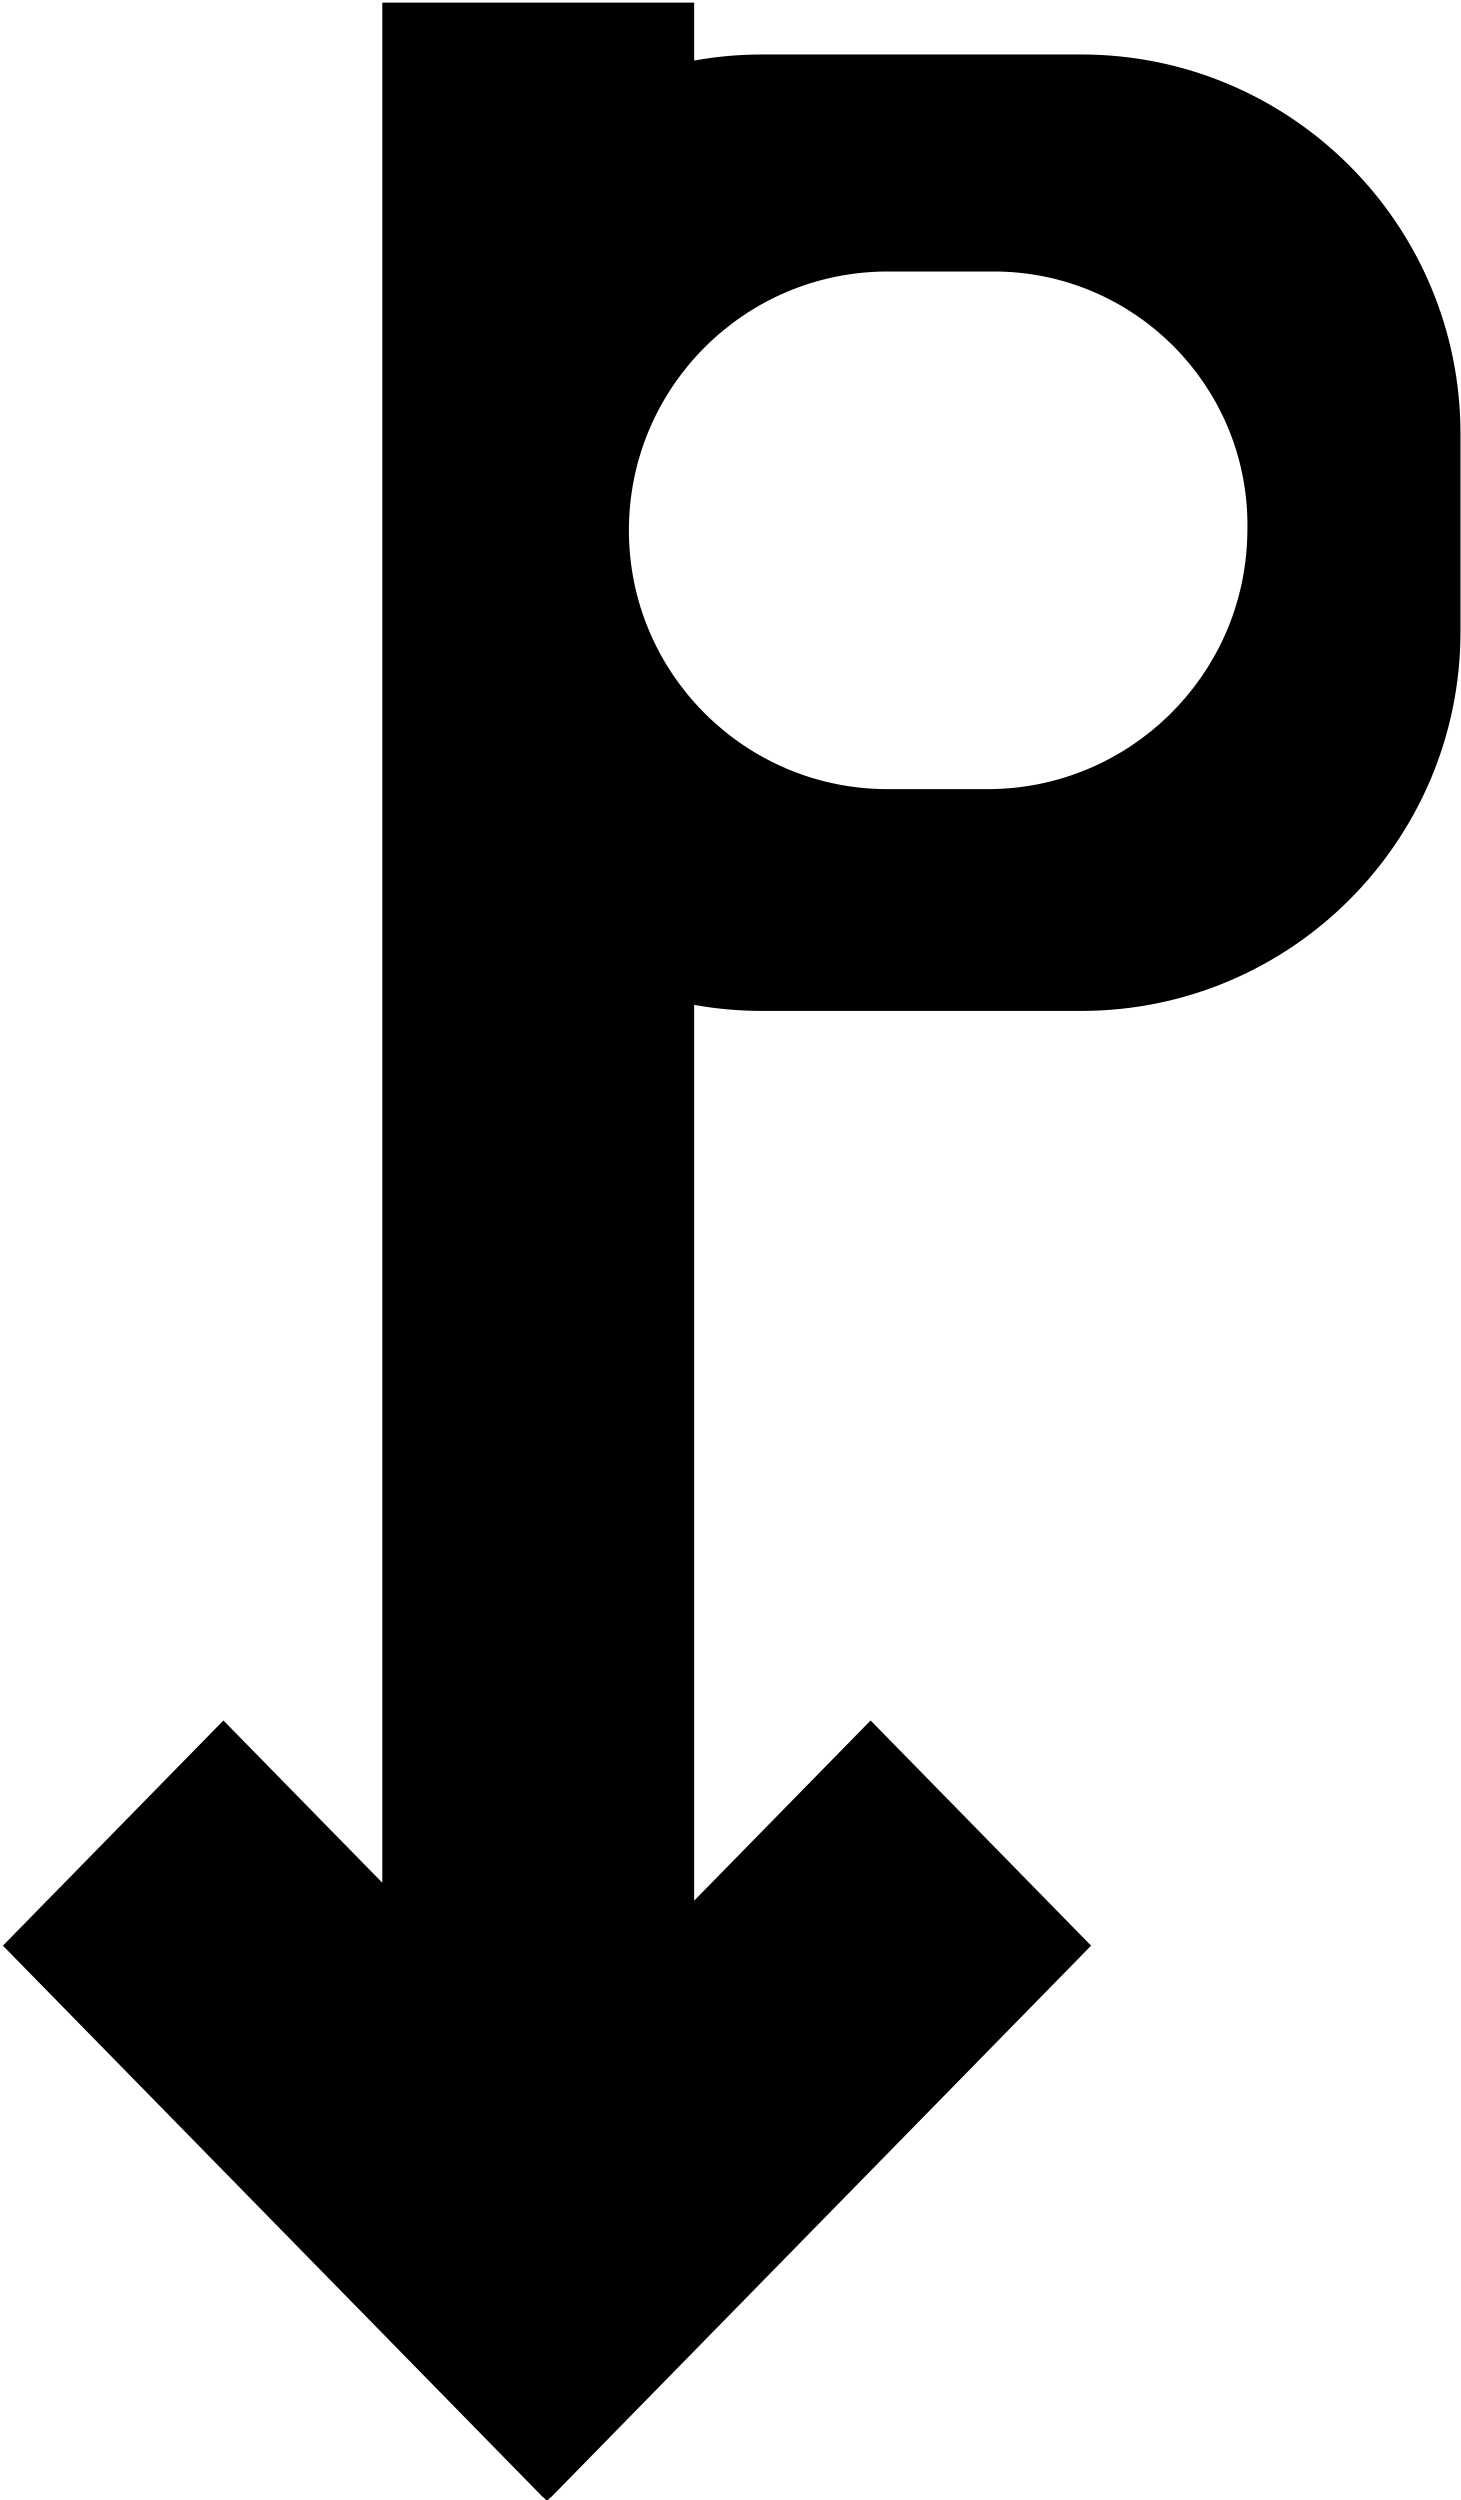
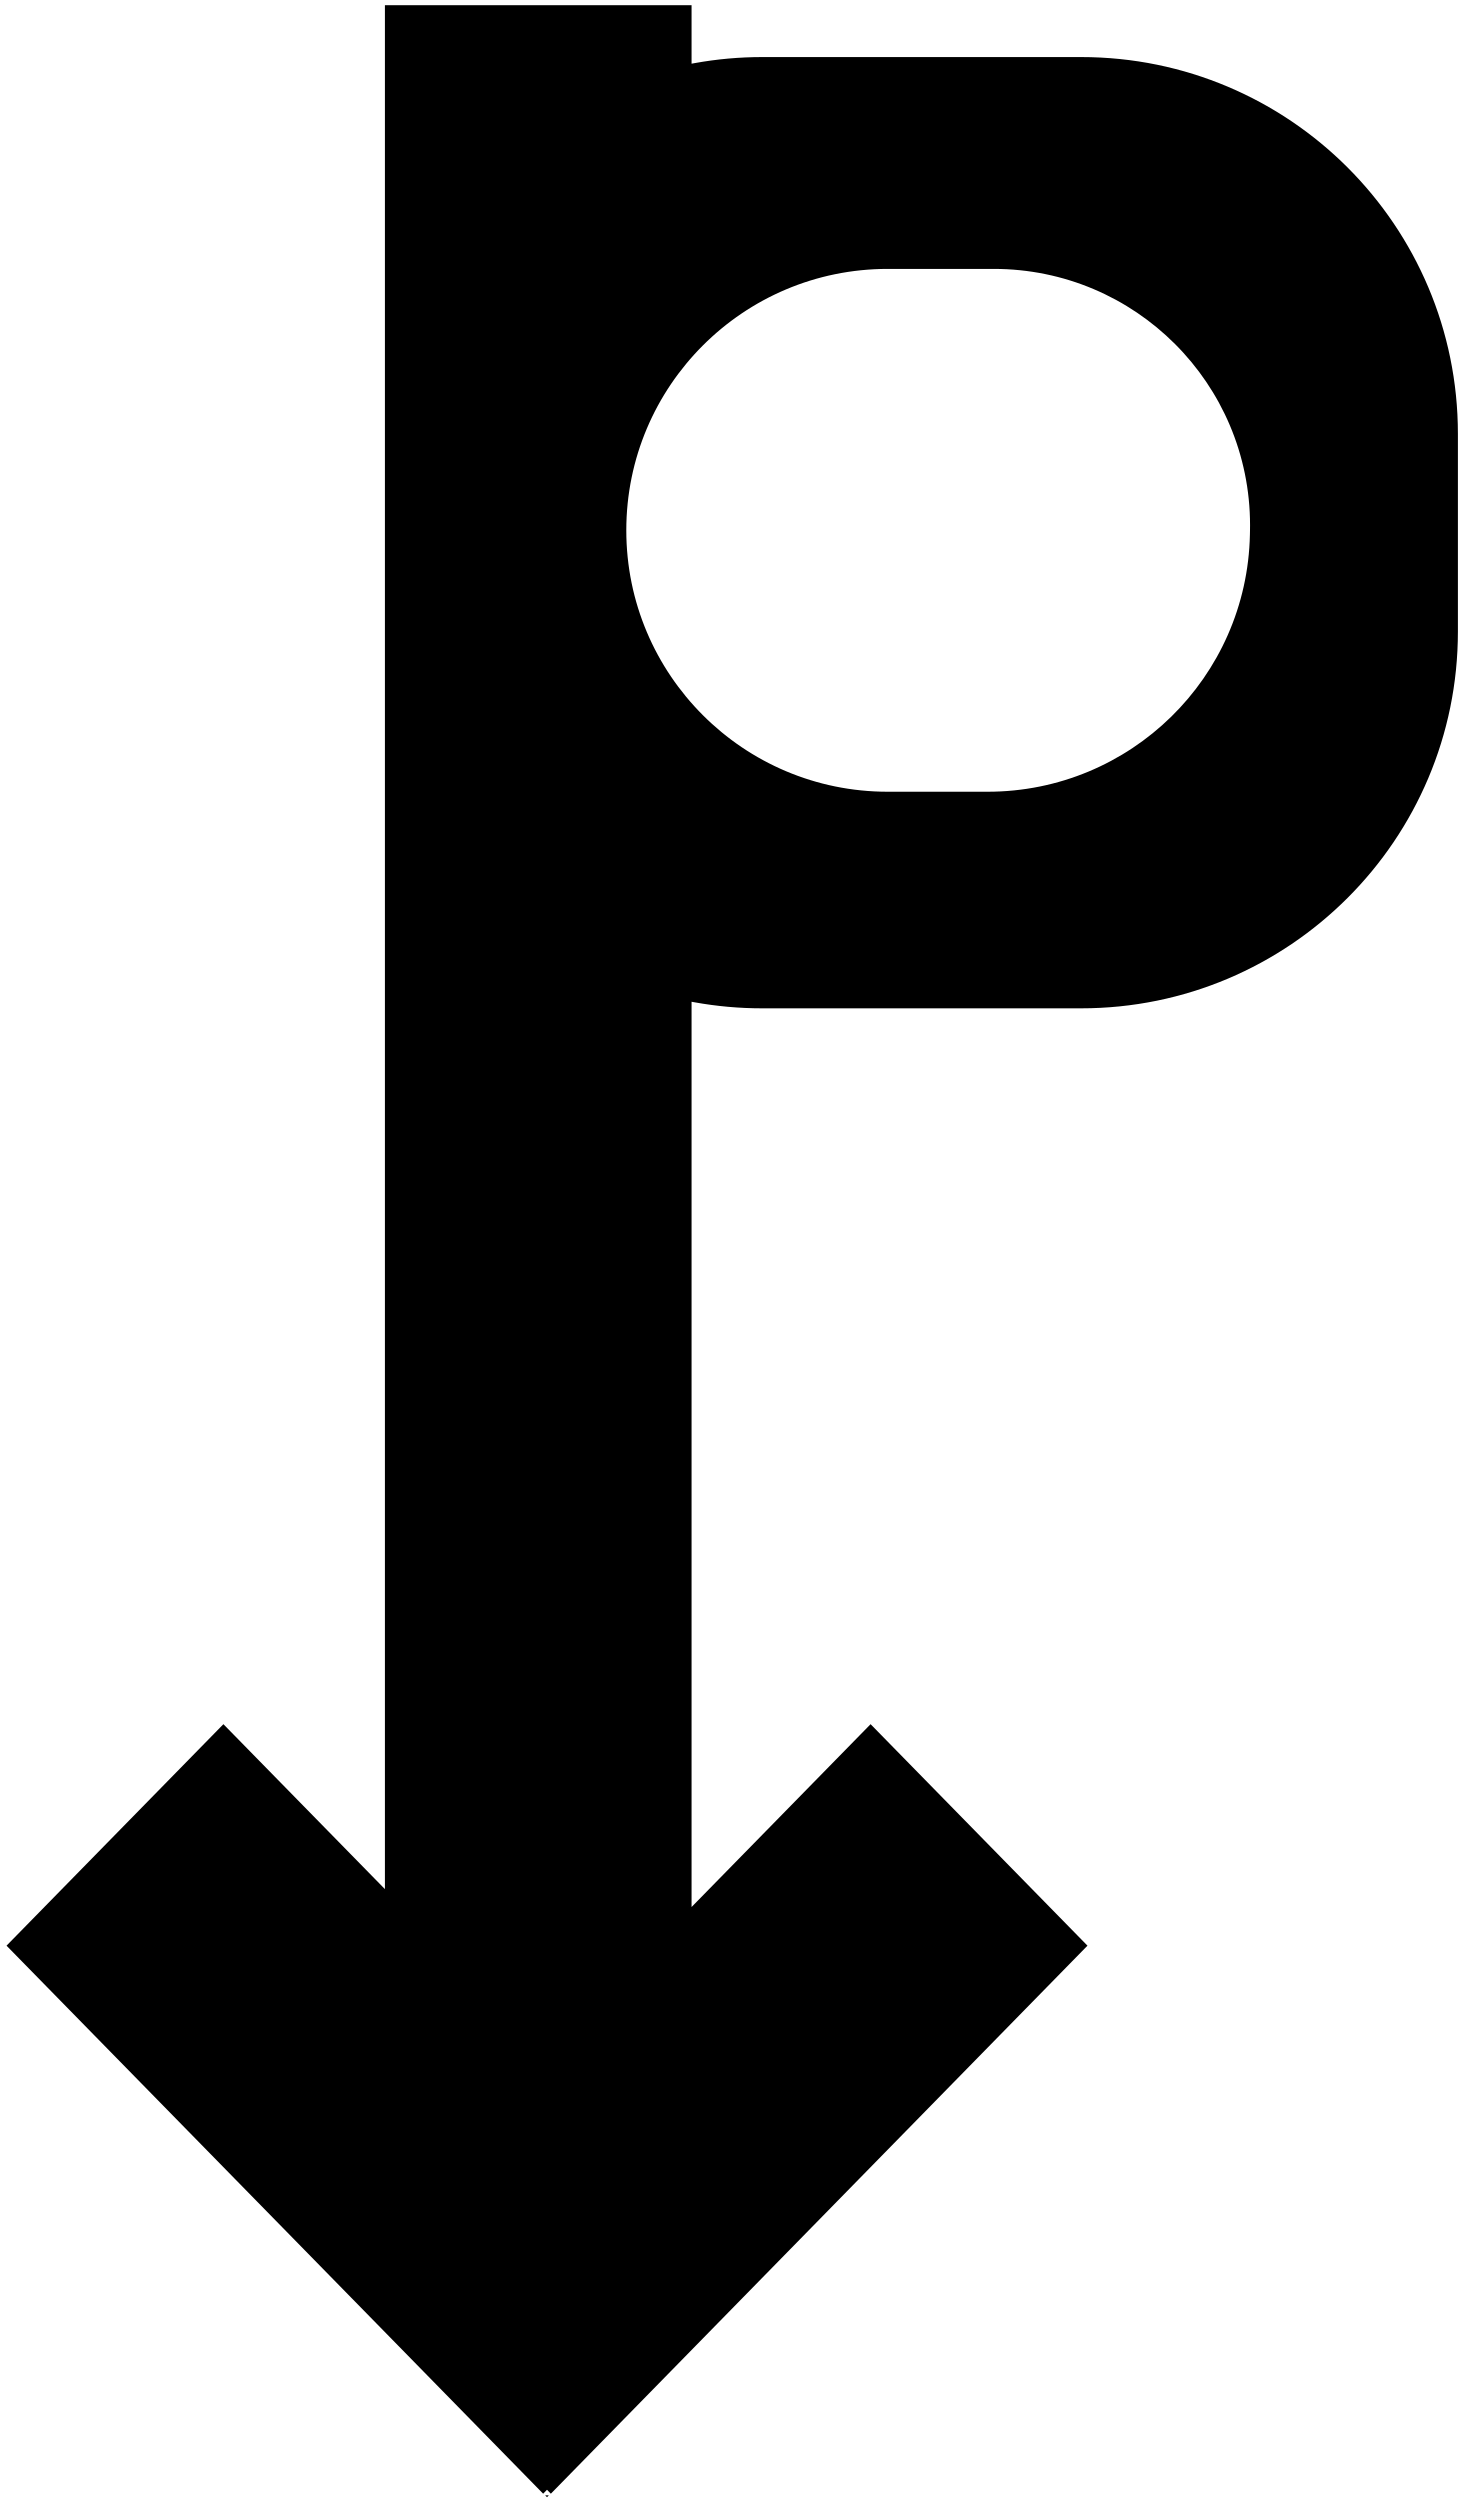
- <svg xmlns="http://www.w3.org/2000/svg" width="281px" height="481px" viewBox="0 0 281 481" version="1.1">
-   <g id="Page-1" stroke="none" stroke-width="1" fill="none" fill-rule="evenodd">
-     <g id="Desktop" transform="translate(-399, -259)" fill="#000000" stroke="#000000">
-       <path d="M566.502,408.274 L608.228,365.66 L504.984,260.218 L504.243,260.975 L503.502,260.218 L400.257,365.66 L441.984,408.274 L473.057,376.539 L473.057,739.003 L532.057,739.003 L532.057,727.754 L532.646,727.861 C536.913,728.635 541.266,729.028 545.669,729.028 L607,729.028 C647.041,729.028 679.5,696.568 679.5,656.528 L679.5,618.503 C679.5,578.463 647.041,546.003 607,546.003 L545.631,546.003 C541.241,546.003 536.901,546.393 532.646,547.163 L532.057,547.269 L532.057,373.096 L566.502,408.274 Z M504.243,259.545 L504.6,259.91 L503.885,259.91 L504.243,259.545 Z M569.797,688.27 C542.019,688.27 519.5,665.751 519.5,637.973 C519.5,610.195 542.019,587.676 569.797,587.676 L588.994,587.676 C616.489,587.676 638.932,609.673 639.484,637.162 L639.5,637.963 C639.507,638.293 639.51,638.623 639.51,638.953 C639.51,666.19 617.43,688.27 590.193,688.27 L569.797,688.27 Z" id="Combined-Shape" transform="translate(539.7786, 499.5033) scale(1, -1) translate(-539.7786, -499.5033) " />
-     </g>
-   </g>
+ <svg xmlns="http://www.w3.org/2000/svg" id="putdown" viewBox="0 0 598 1024">
+   <path d="M356.594 706.225l88.832 90.722-219.798 224.474-1.577-1.611-1.577 1.611-219.798-224.474 88.832-90.722 66.153 67.56v-771.649h125.605v23.948l1.254-0.228c9.084-1.648 18.351-2.483 27.724-2.483h130.567c85.242 0 154.345 69.103 154.345 154.345v80.95c0 85.242-69.103 154.345-154.345 154.345h-130.649c-9.346 0-18.585-0.83-27.643-2.468l-1.254-0.227v370.796l73.329-74.889zM224.051 1022.853l0.761-0.777h-1.521l0.761 0.777zM363.609 110.142c-59.137 0-107.077 47.94-107.077 107.077s47.94 107.077 107.077 107.077h40.869c58.535 0 106.312-46.828 107.488-105.351l0.034-1.704c0.014-0.703 0.021-1.405 0.021-2.108 0-57.984-47.006-104.99-104.99-104.99h-43.422z" />
</svg>
